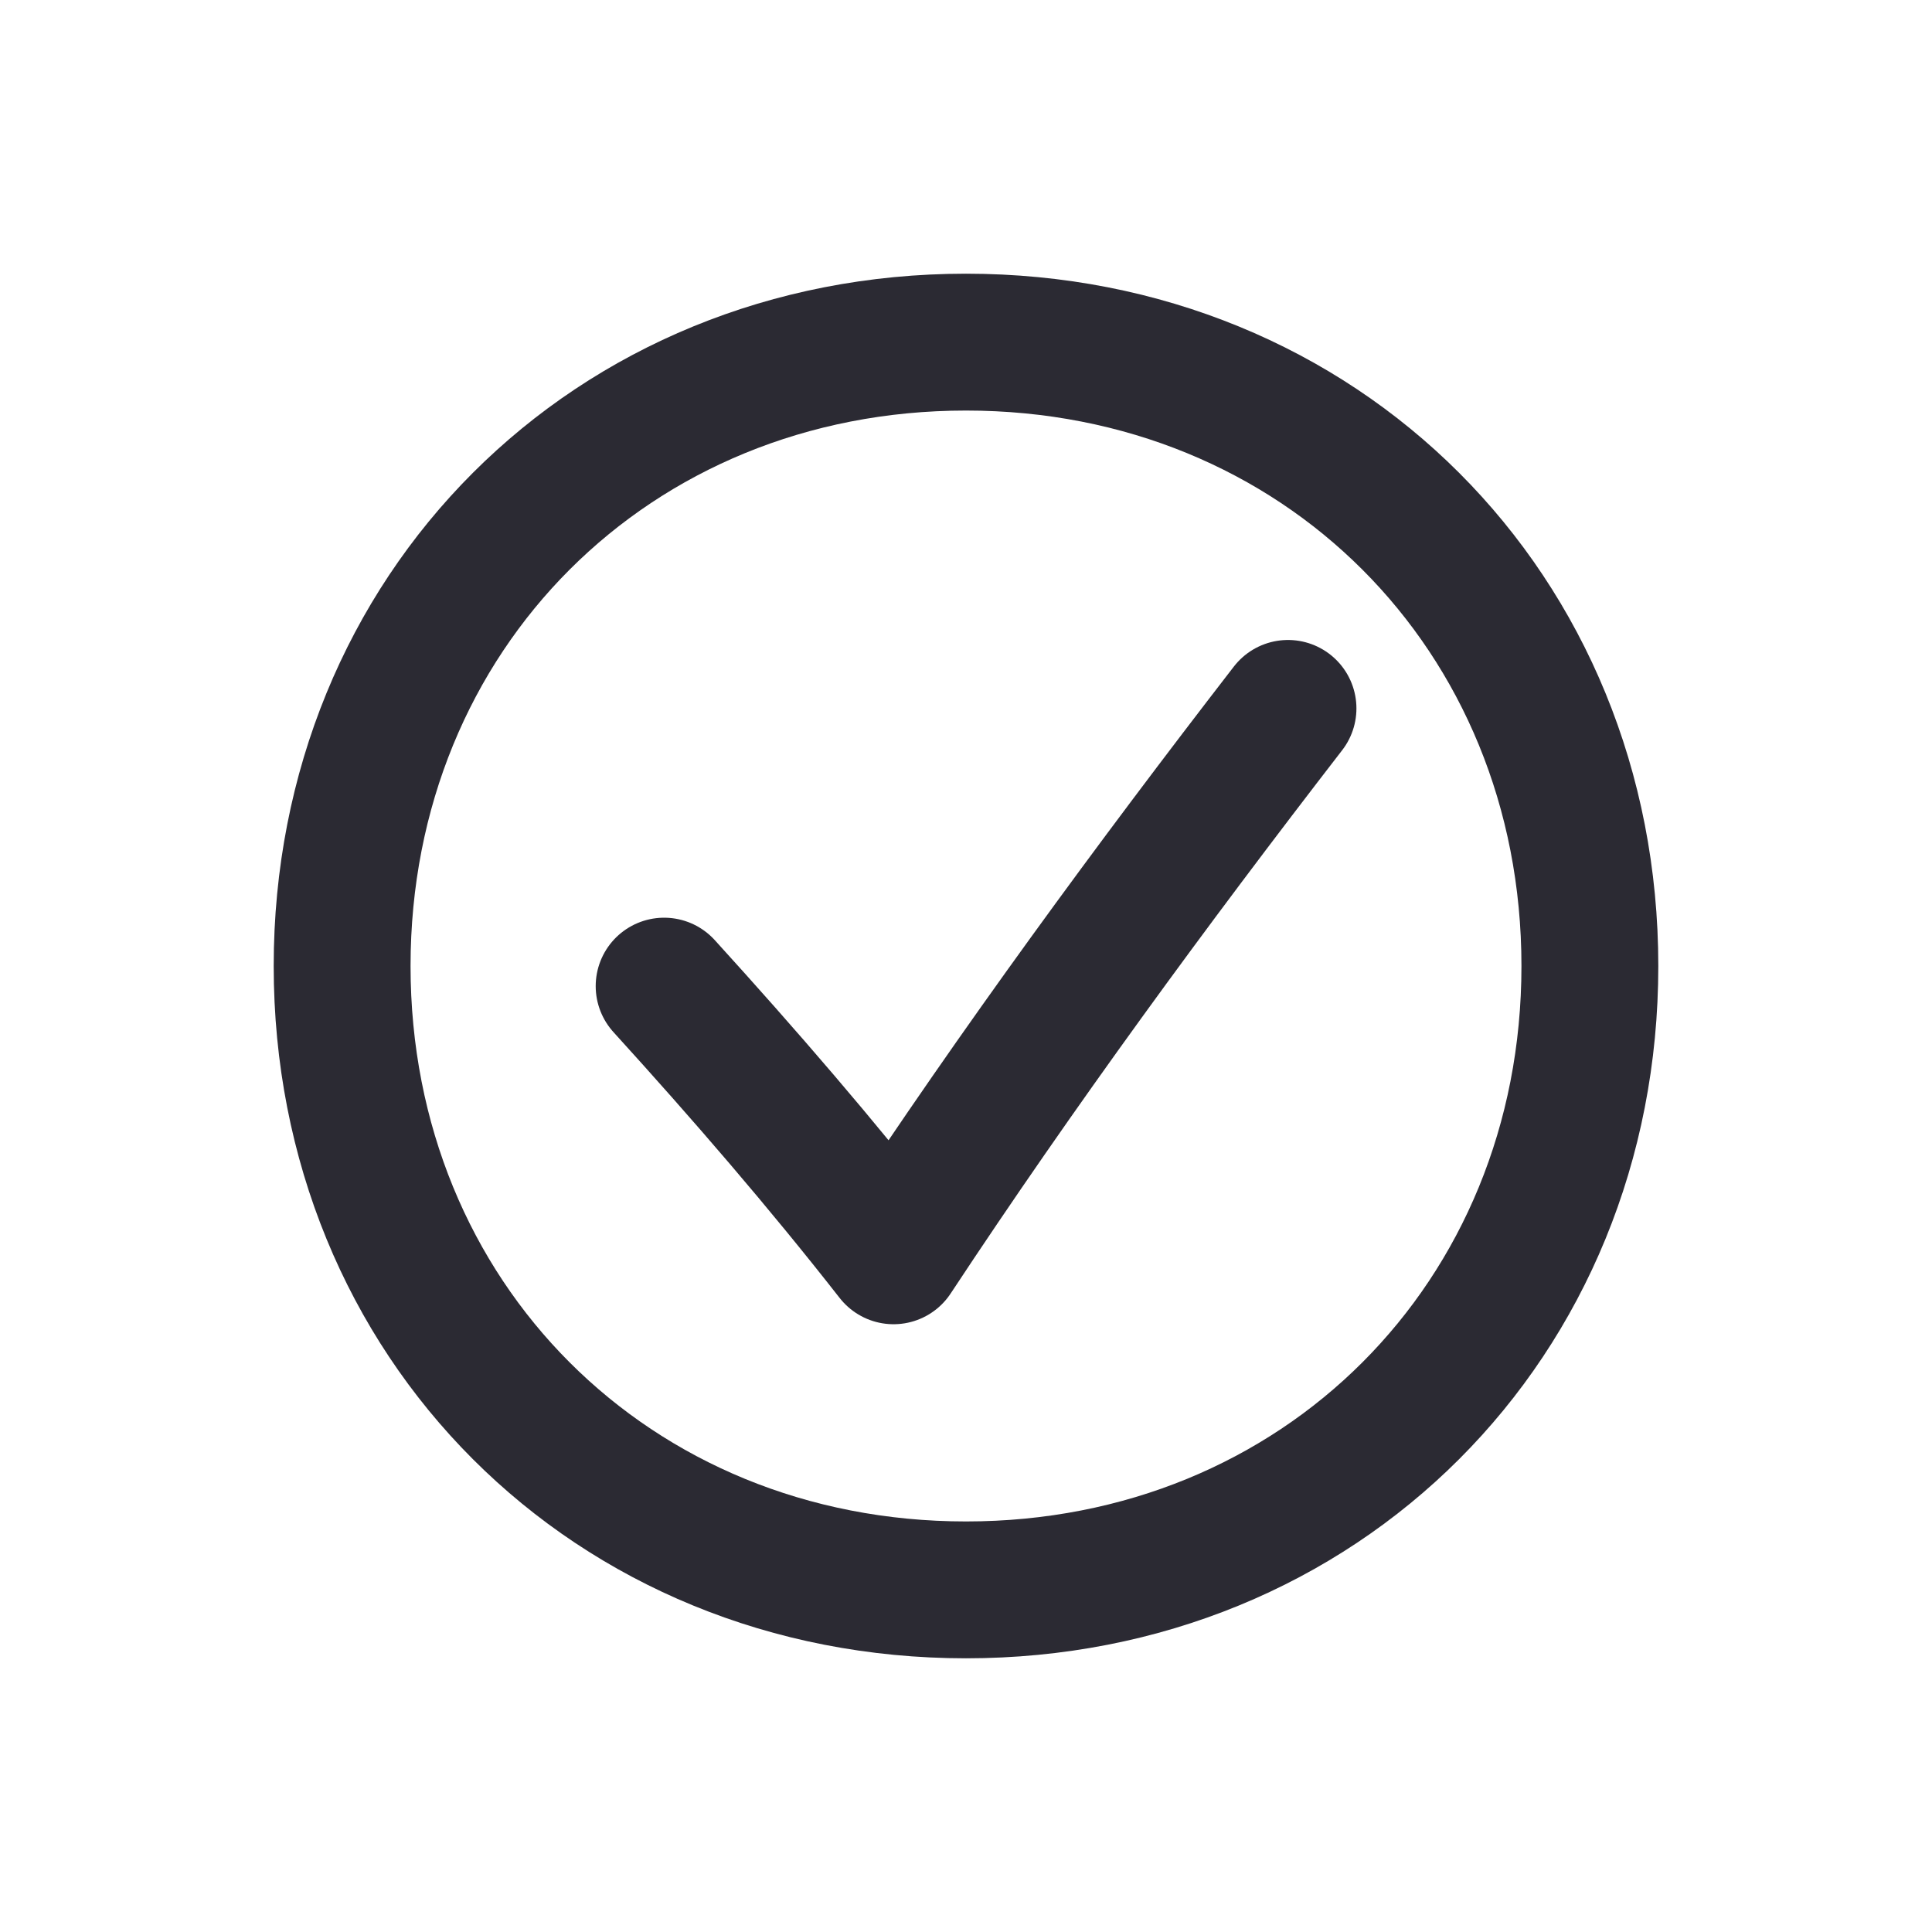
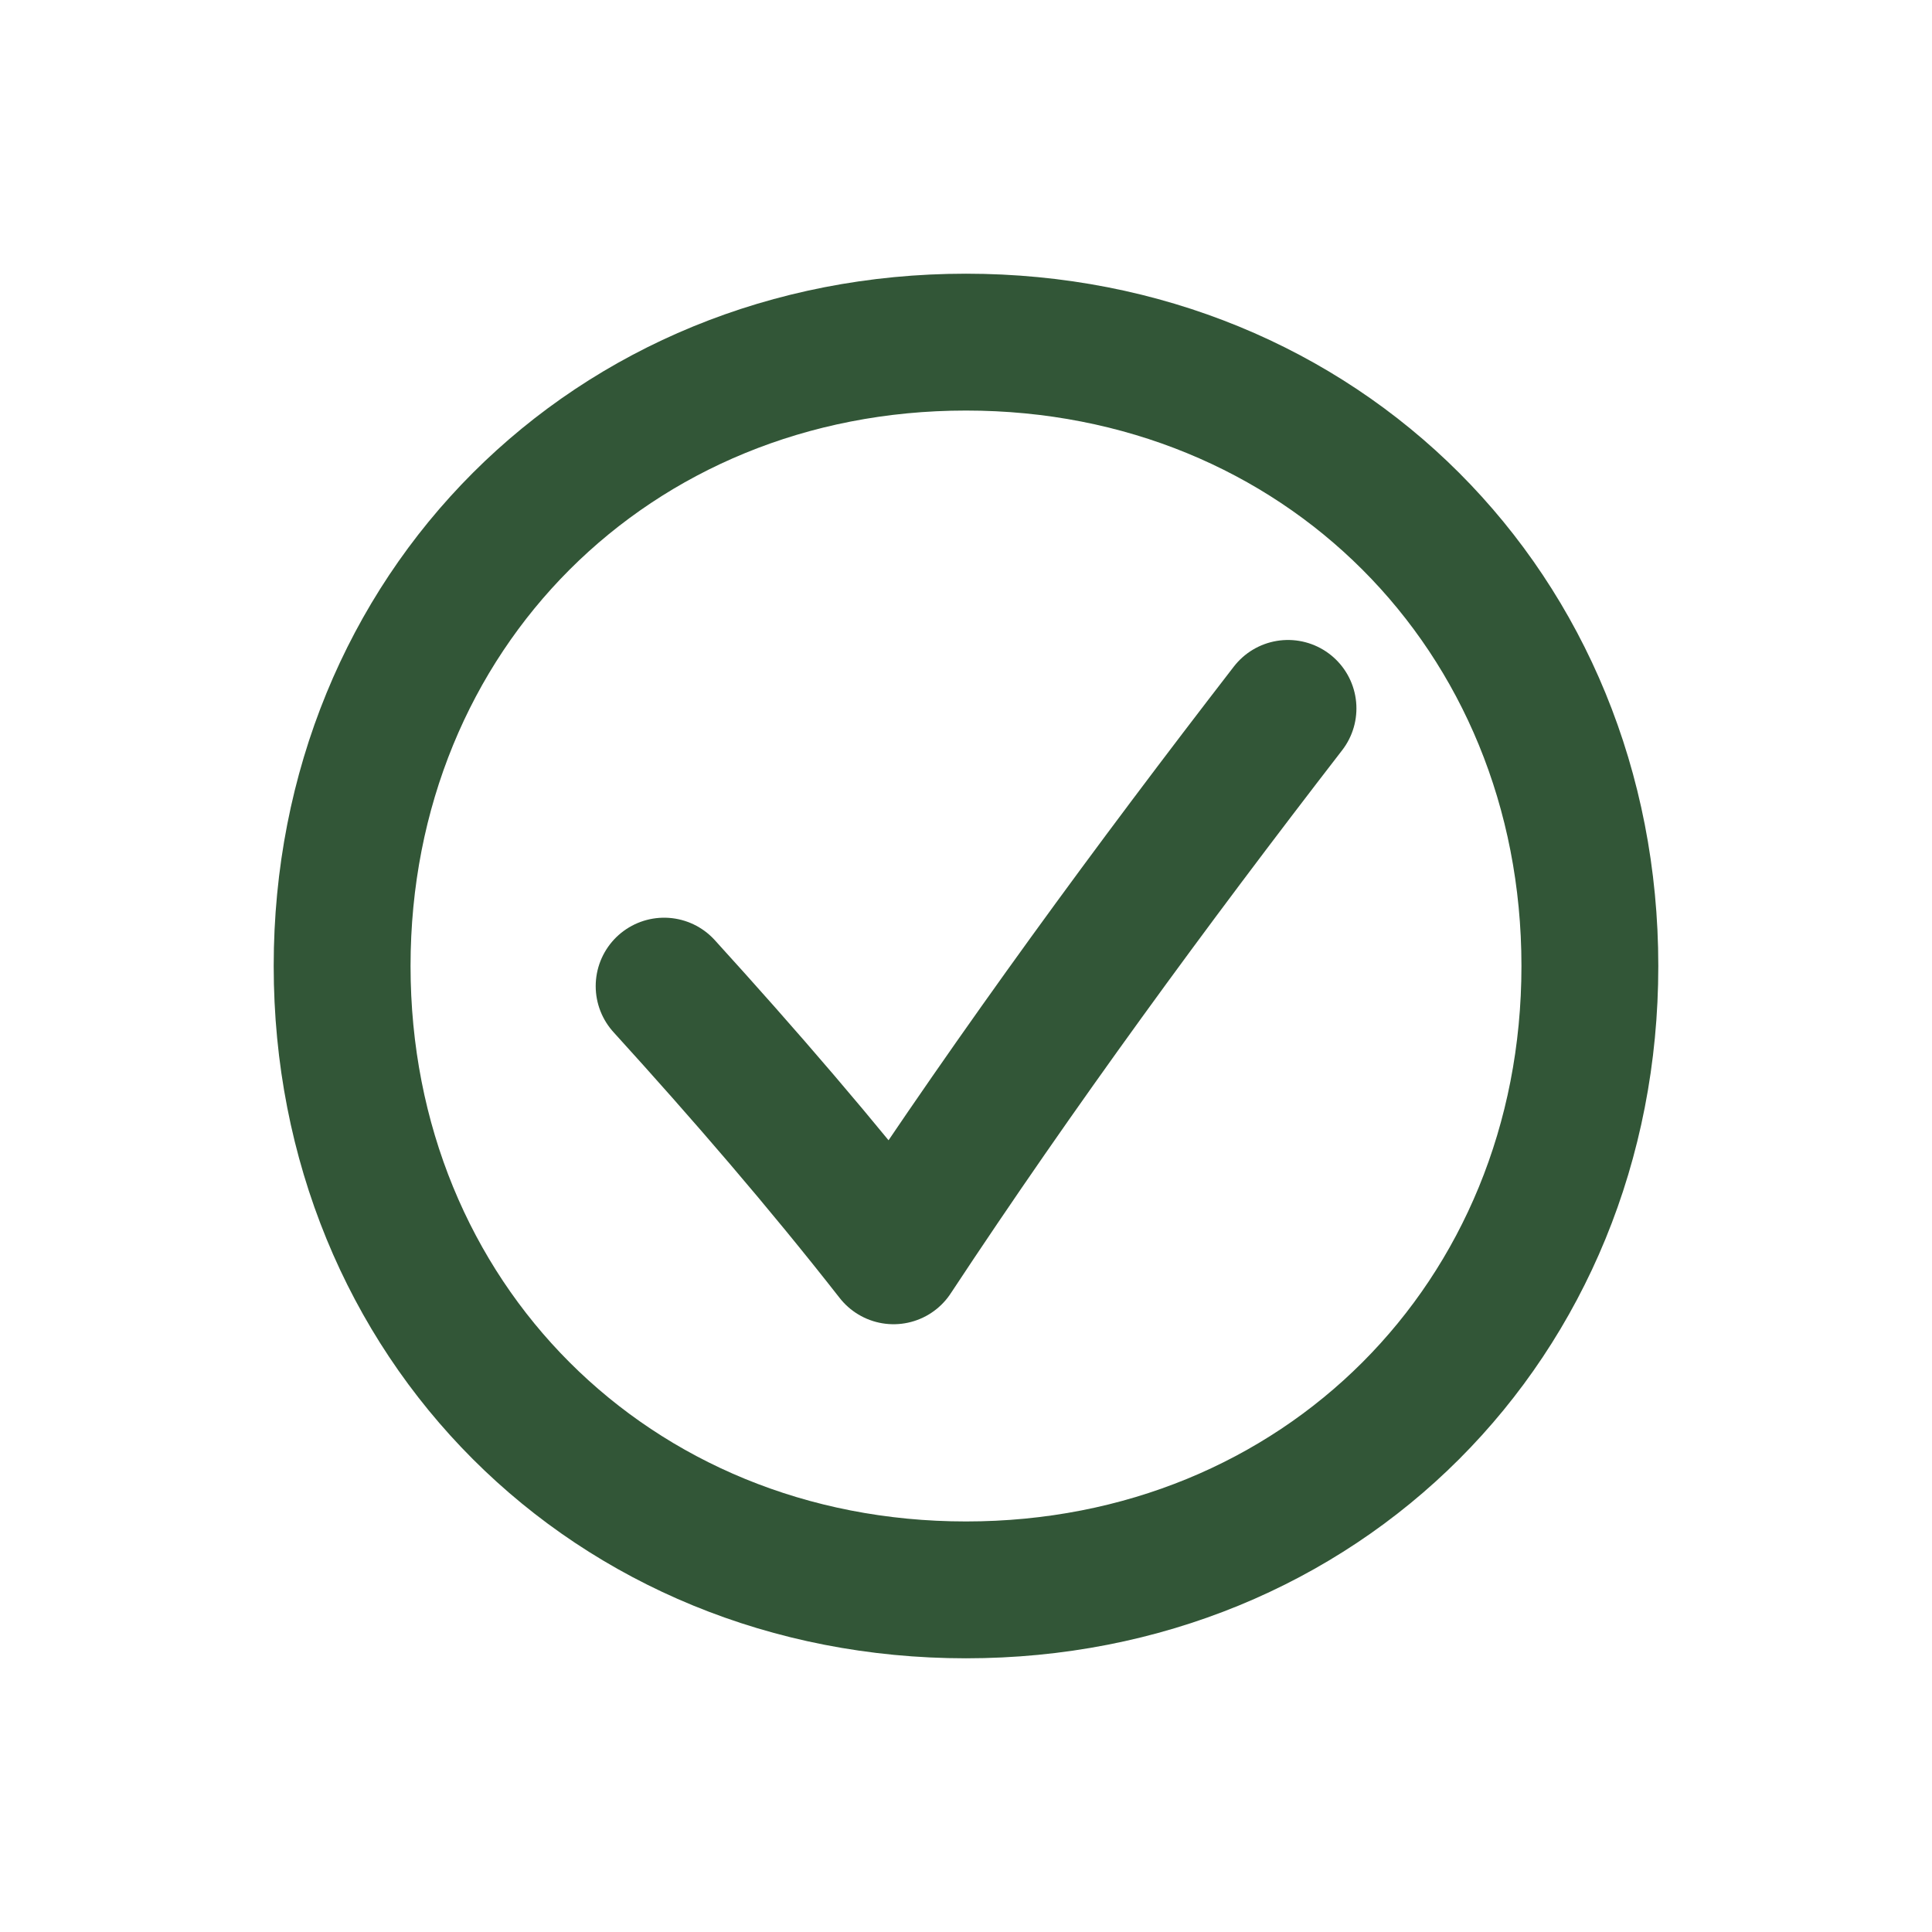
- <svg xmlns="http://www.w3.org/2000/svg" width="48" height="48" viewBox="0 0 48 48" fill="none" stroke="#2b2a33" stroke-width="3.4" stroke-linecap="round" stroke-linejoin="round">
+ <svg xmlns="http://www.w3.org/2000/svg" width="48" height="48" viewBox="0 0 48 48" fill="none" stroke="#325637" stroke-width="3.4" stroke-linecap="round" stroke-linejoin="round">
  <path d="M 24 8.5 C 32.8 8.5, 39.5 15.2, 39.5 24 C 39.5 32.8, 32.8 39.5, 24 39.5 C 15.2 39.5, 8.5 32.8, 8.5 24 C 8.5 15.2, 15.2 8.5, 24 8.5 Z" />
  <path d="M 16.5 24.5 C 18.5 26.7, 20.4 28.9, 22.2 31.2 C 25.3 26.5, 28.6 22, 32 17.6" />
</svg>
